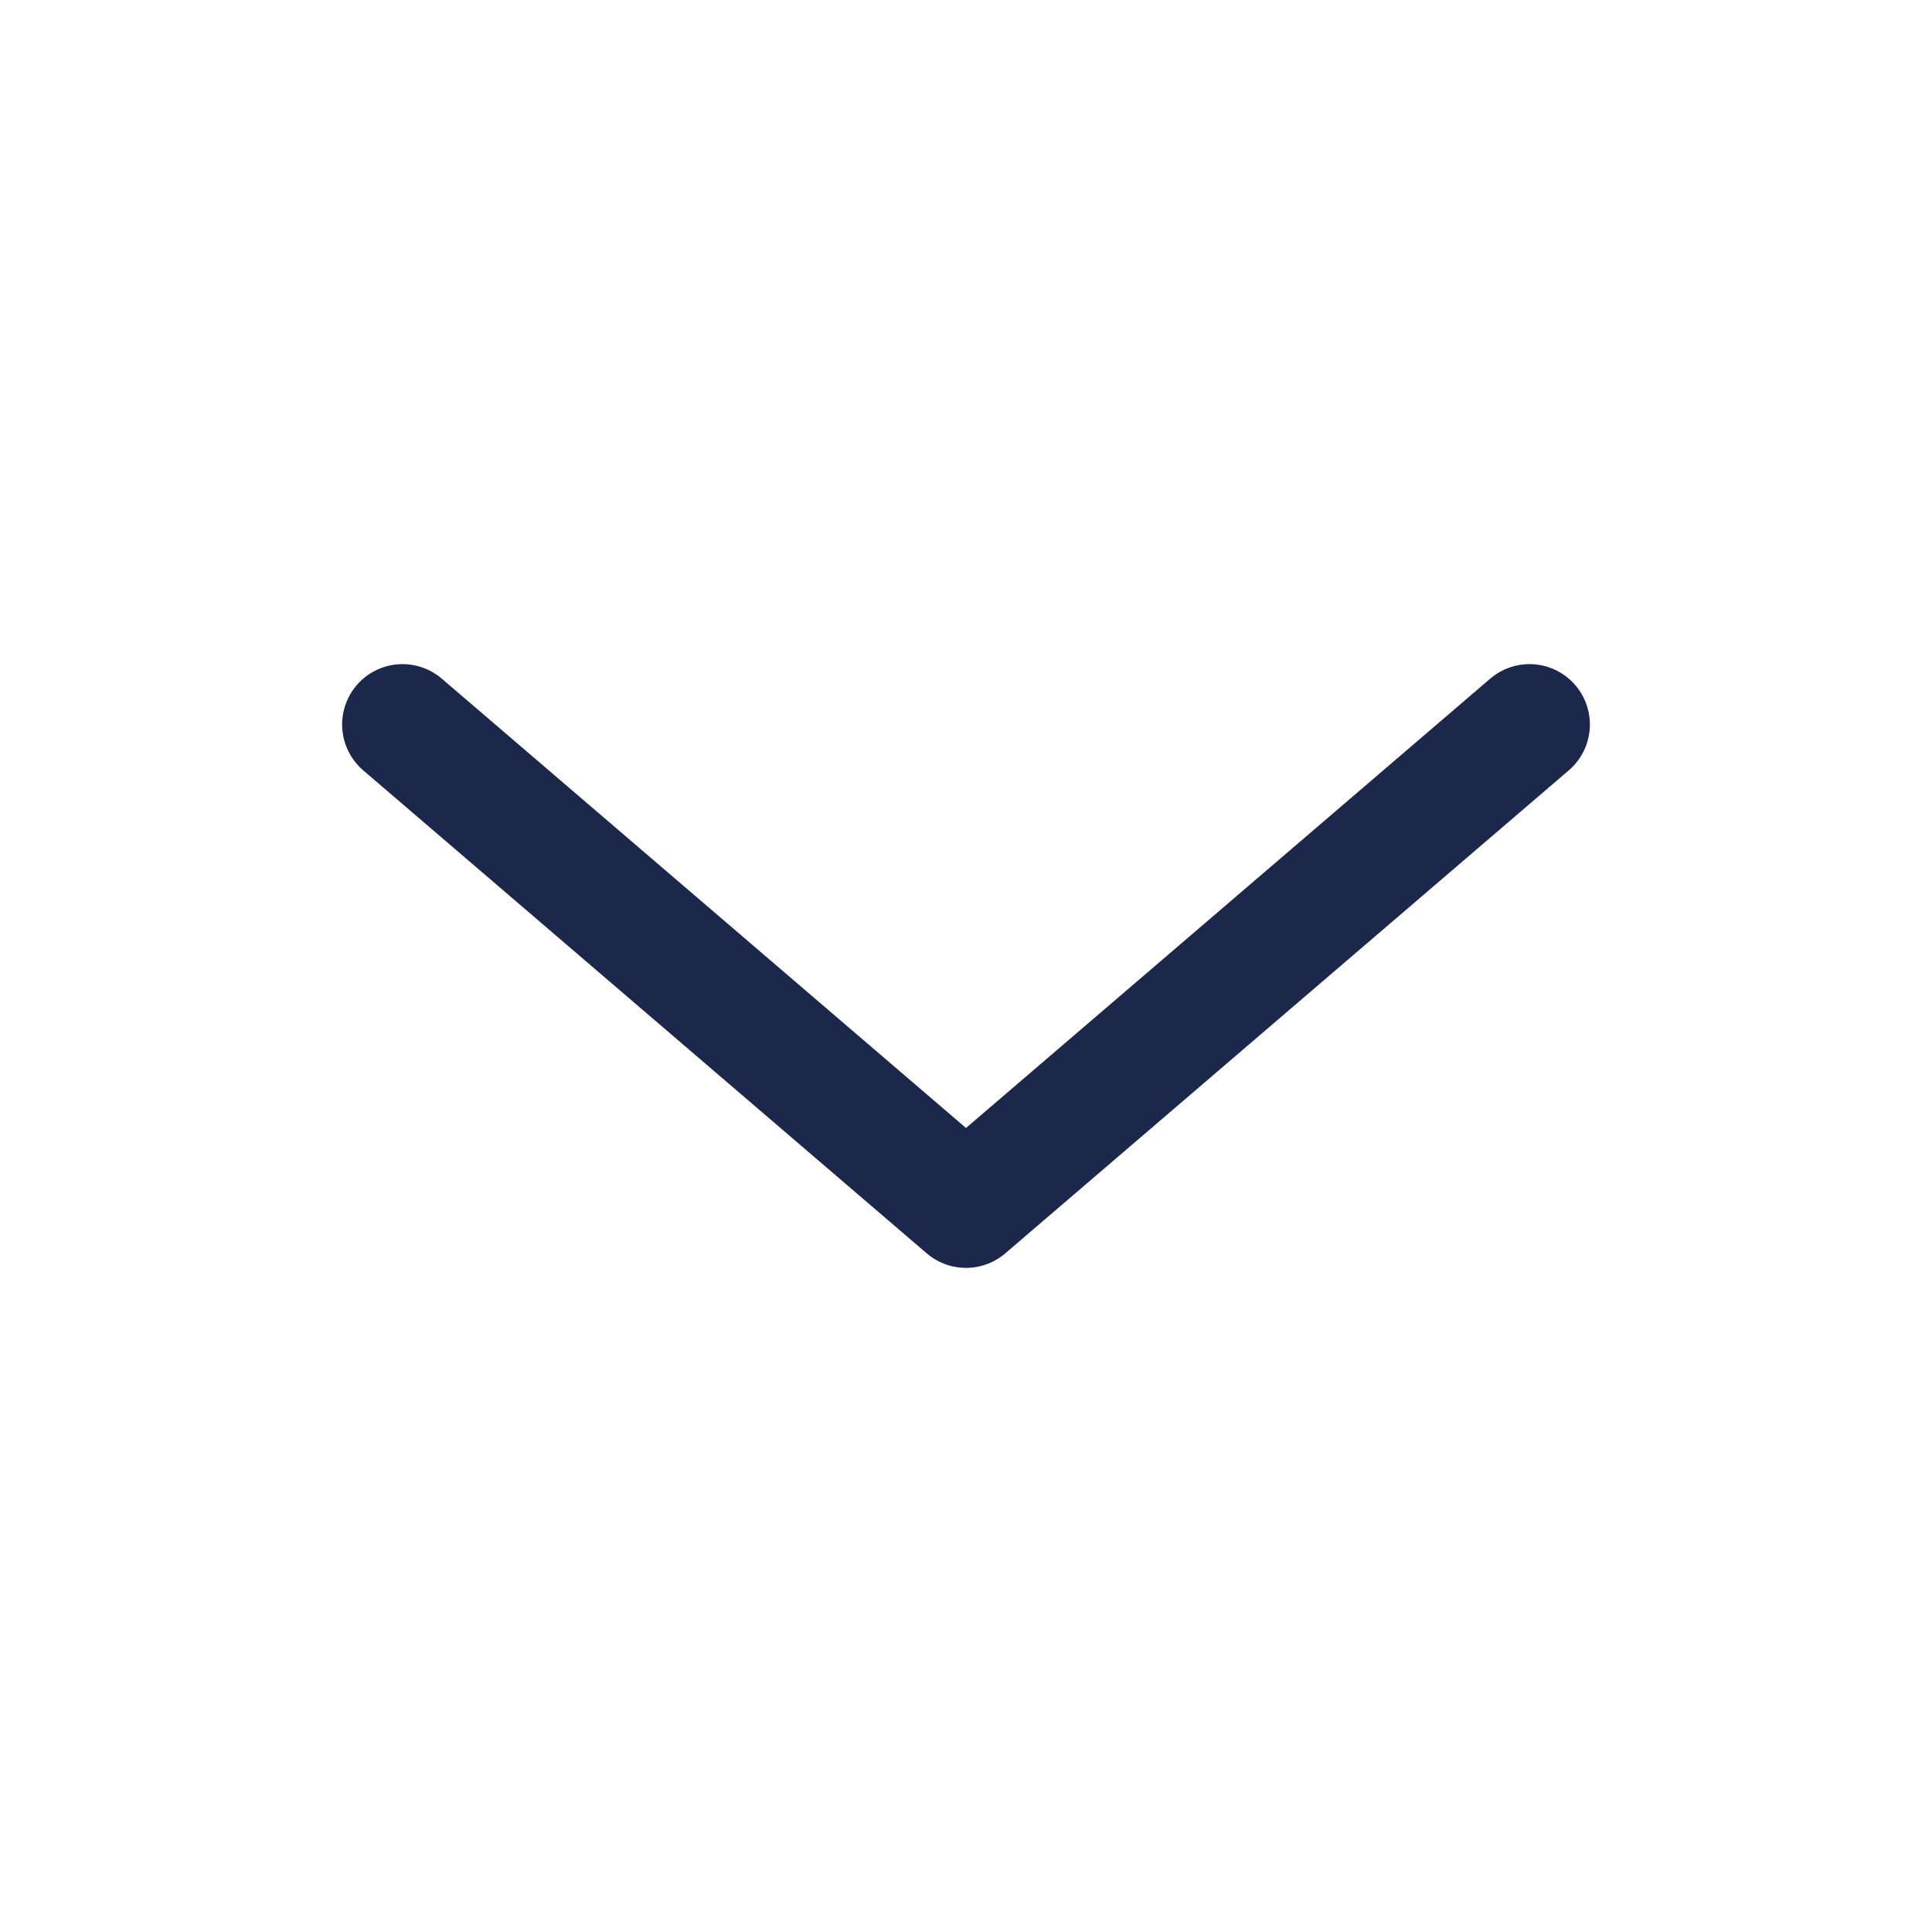
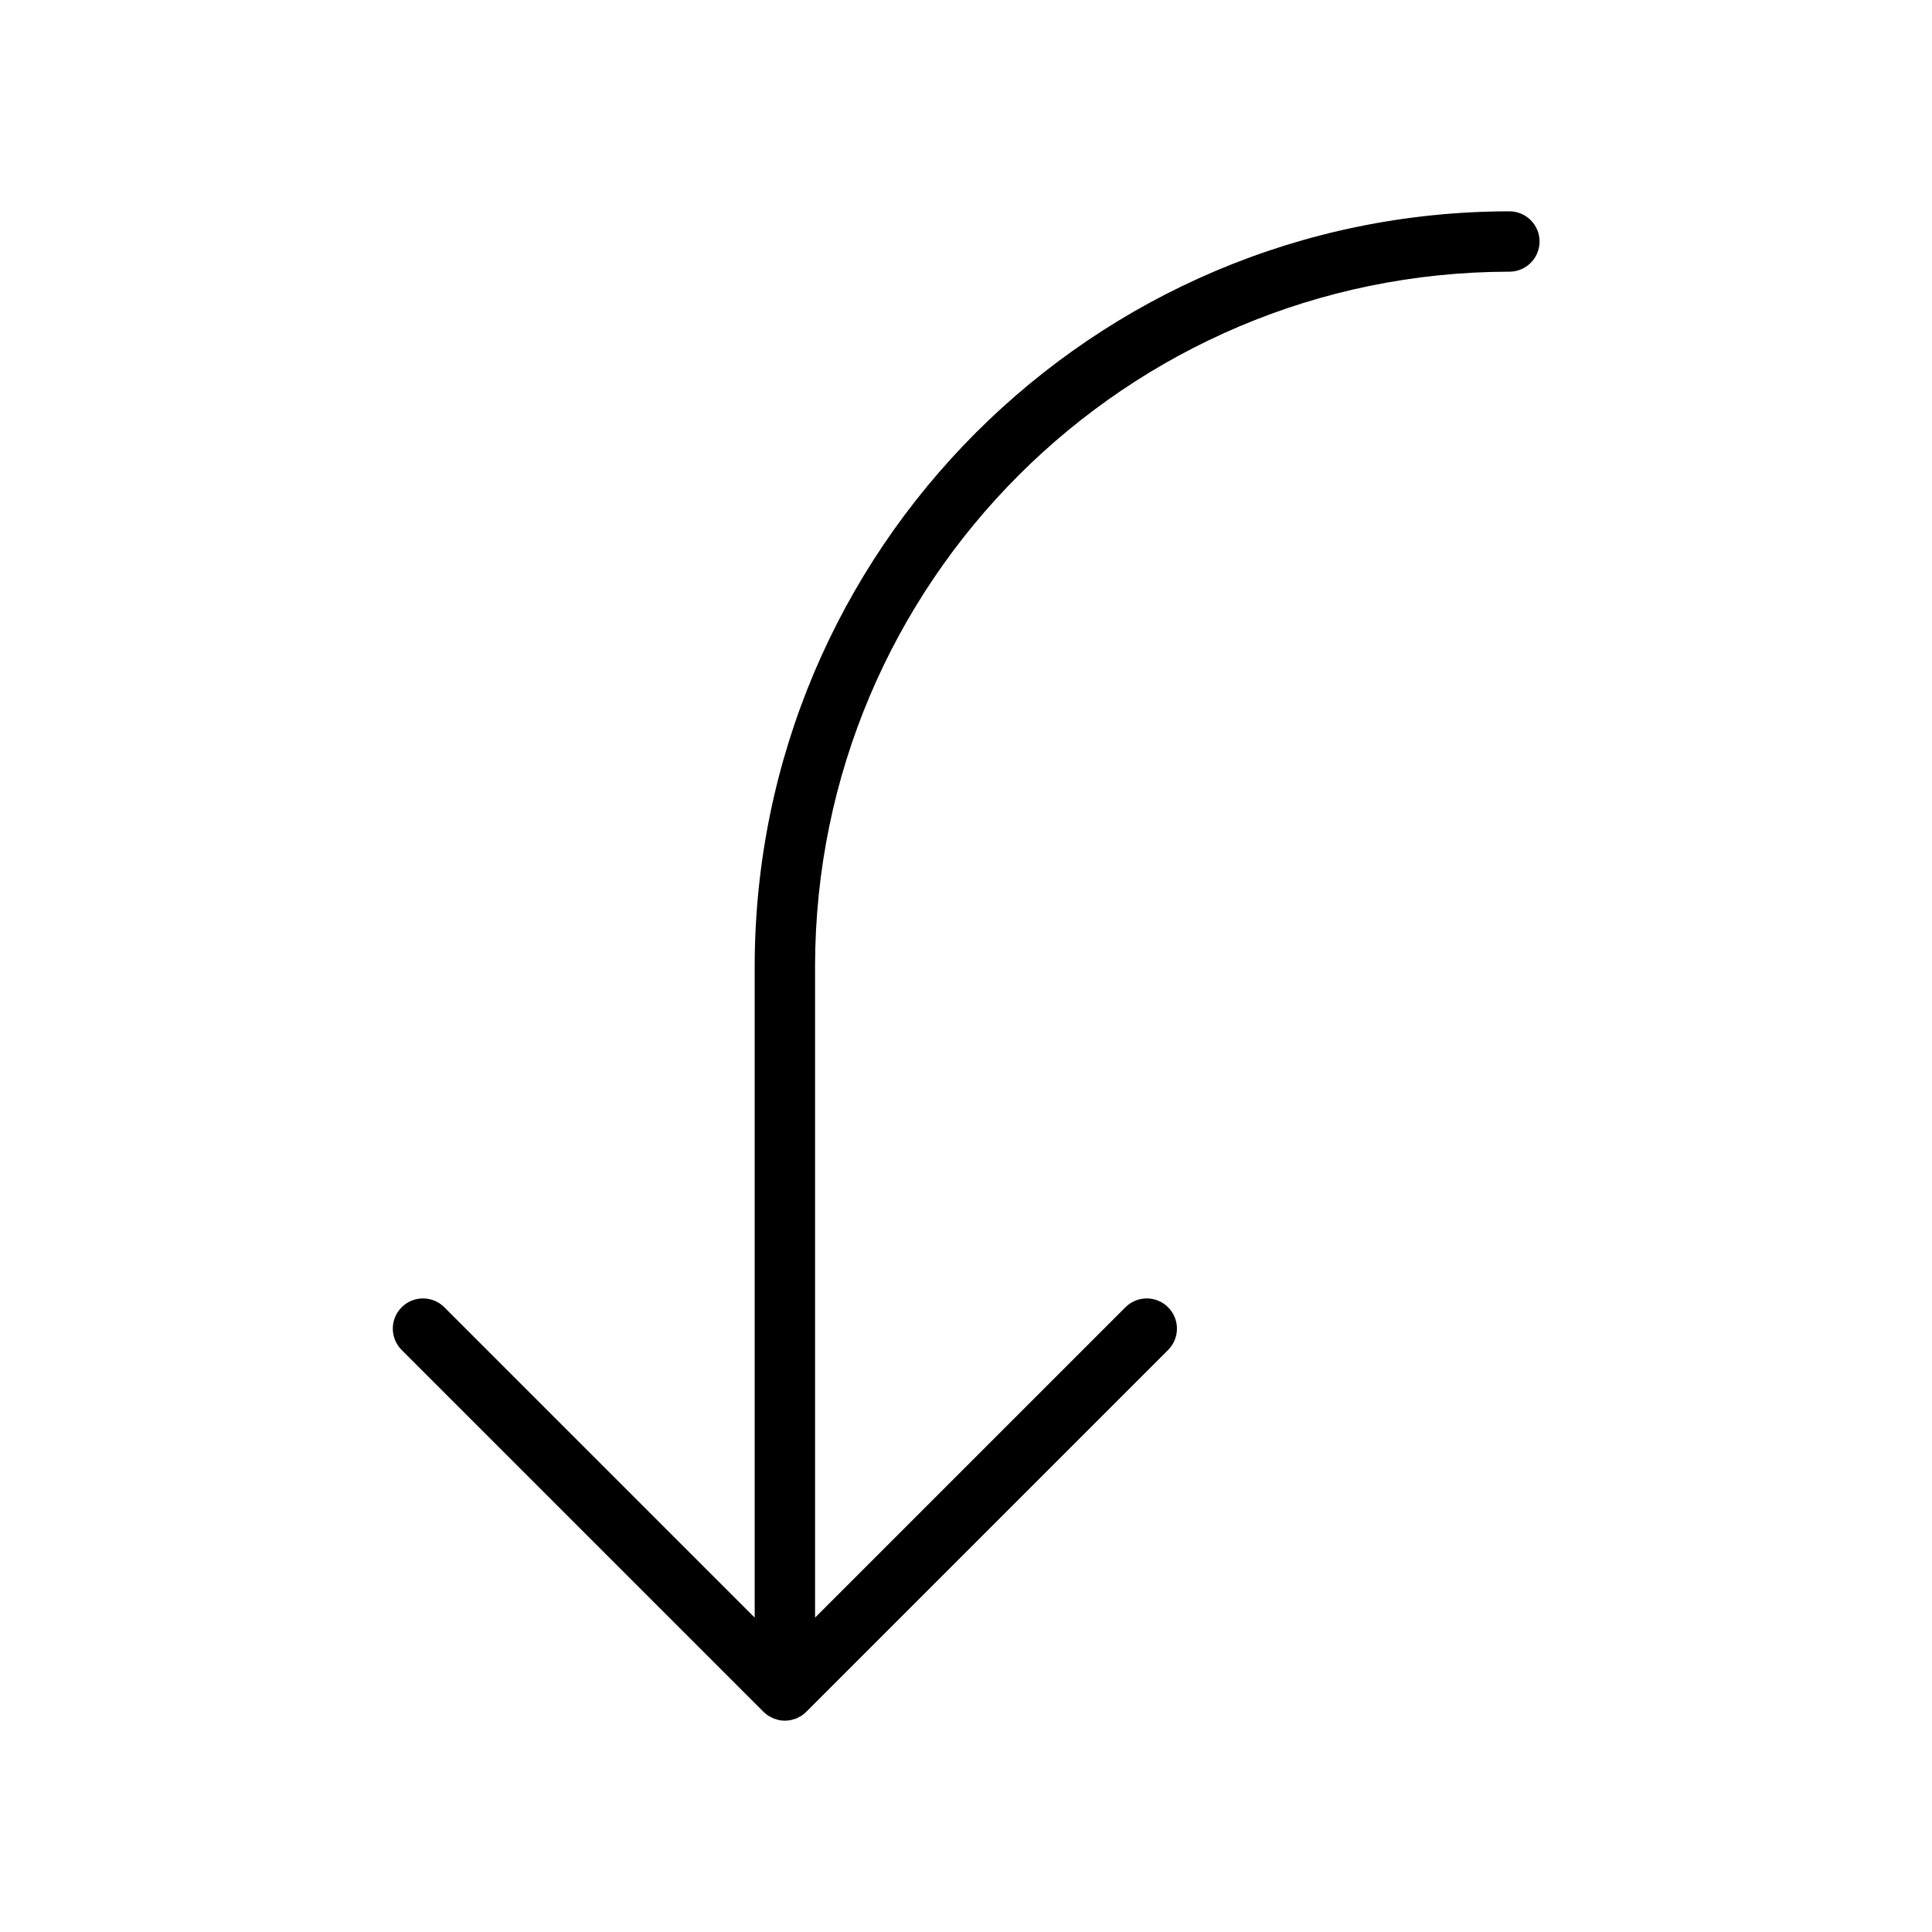
- <svg xmlns="http://www.w3.org/2000/svg" width="800px" height="800px" viewBox="0 0 24 24" fill="none">
-   <path d="M19 9L12 15L5 9" stroke="#1C274C" stroke-width="1.5" stroke-linecap="round" stroke-linejoin="round" />
+ <svg xmlns="http://www.w3.org/2000/svg" fill="#000000" width="800px" height="800px" viewBox="0 0 256 256" id="Flat">
+   <path d="M204,32a4,4,0,0,1-4,4,92.105,92.105,0,0,0-92,92v86.343l41.172-41.171a4,4,0,0,1,5.656,5.656l-47.997,47.998a4.014,4.014,0,0,1-.612.501c-.099.066-.206.111-.308.167a2.338,2.338,0,0,1-.787.326c-.113.034-.222.077-.339.101a3.919,3.919,0,0,1-1.567,0c-.117-.023-.225-.067-.339-.1a3.89,3.89,0,0,1-.408-.127,4.021,4.021,0,0,1-.379-.199c-.103-.057-.21-.102-.309-.168a4.014,4.014,0,0,1-.612-.501L53.172,178.828a4,4,0,0,1,5.656-5.656L100,214.343V128A100.113,100.113,0,0,1,200,28,4,4,0,0,1,204,32Z" />
</svg>
